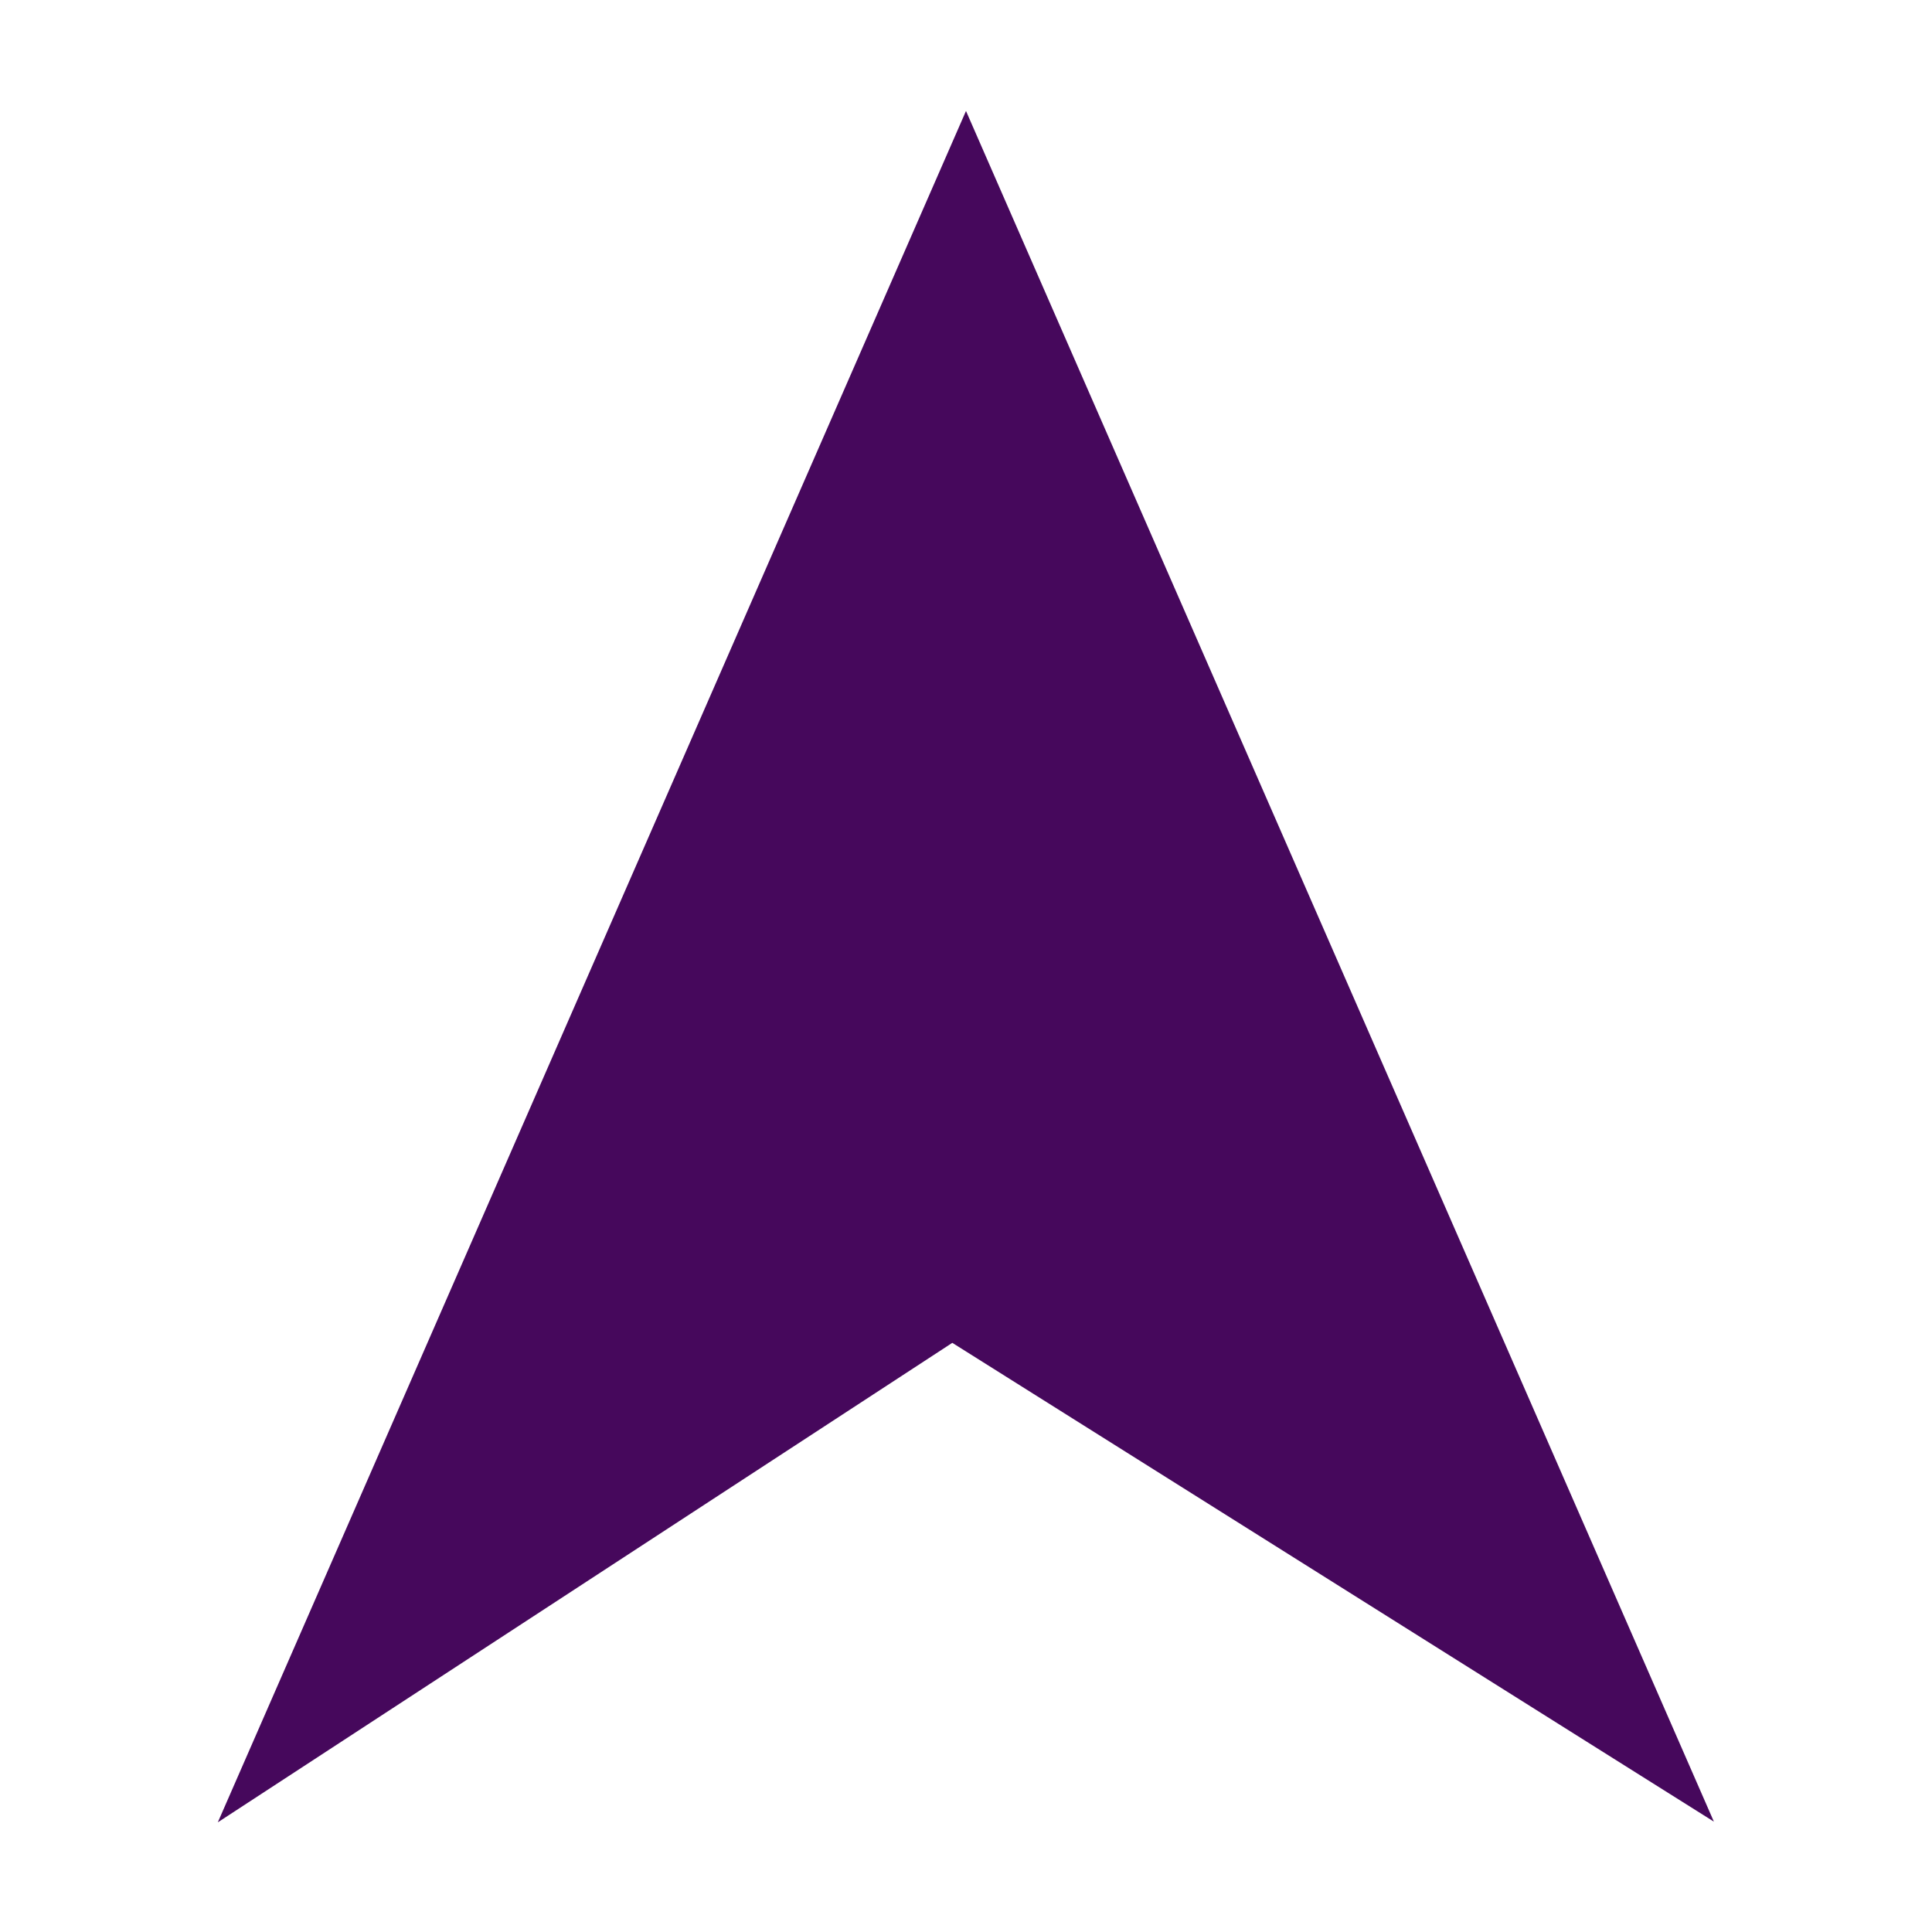
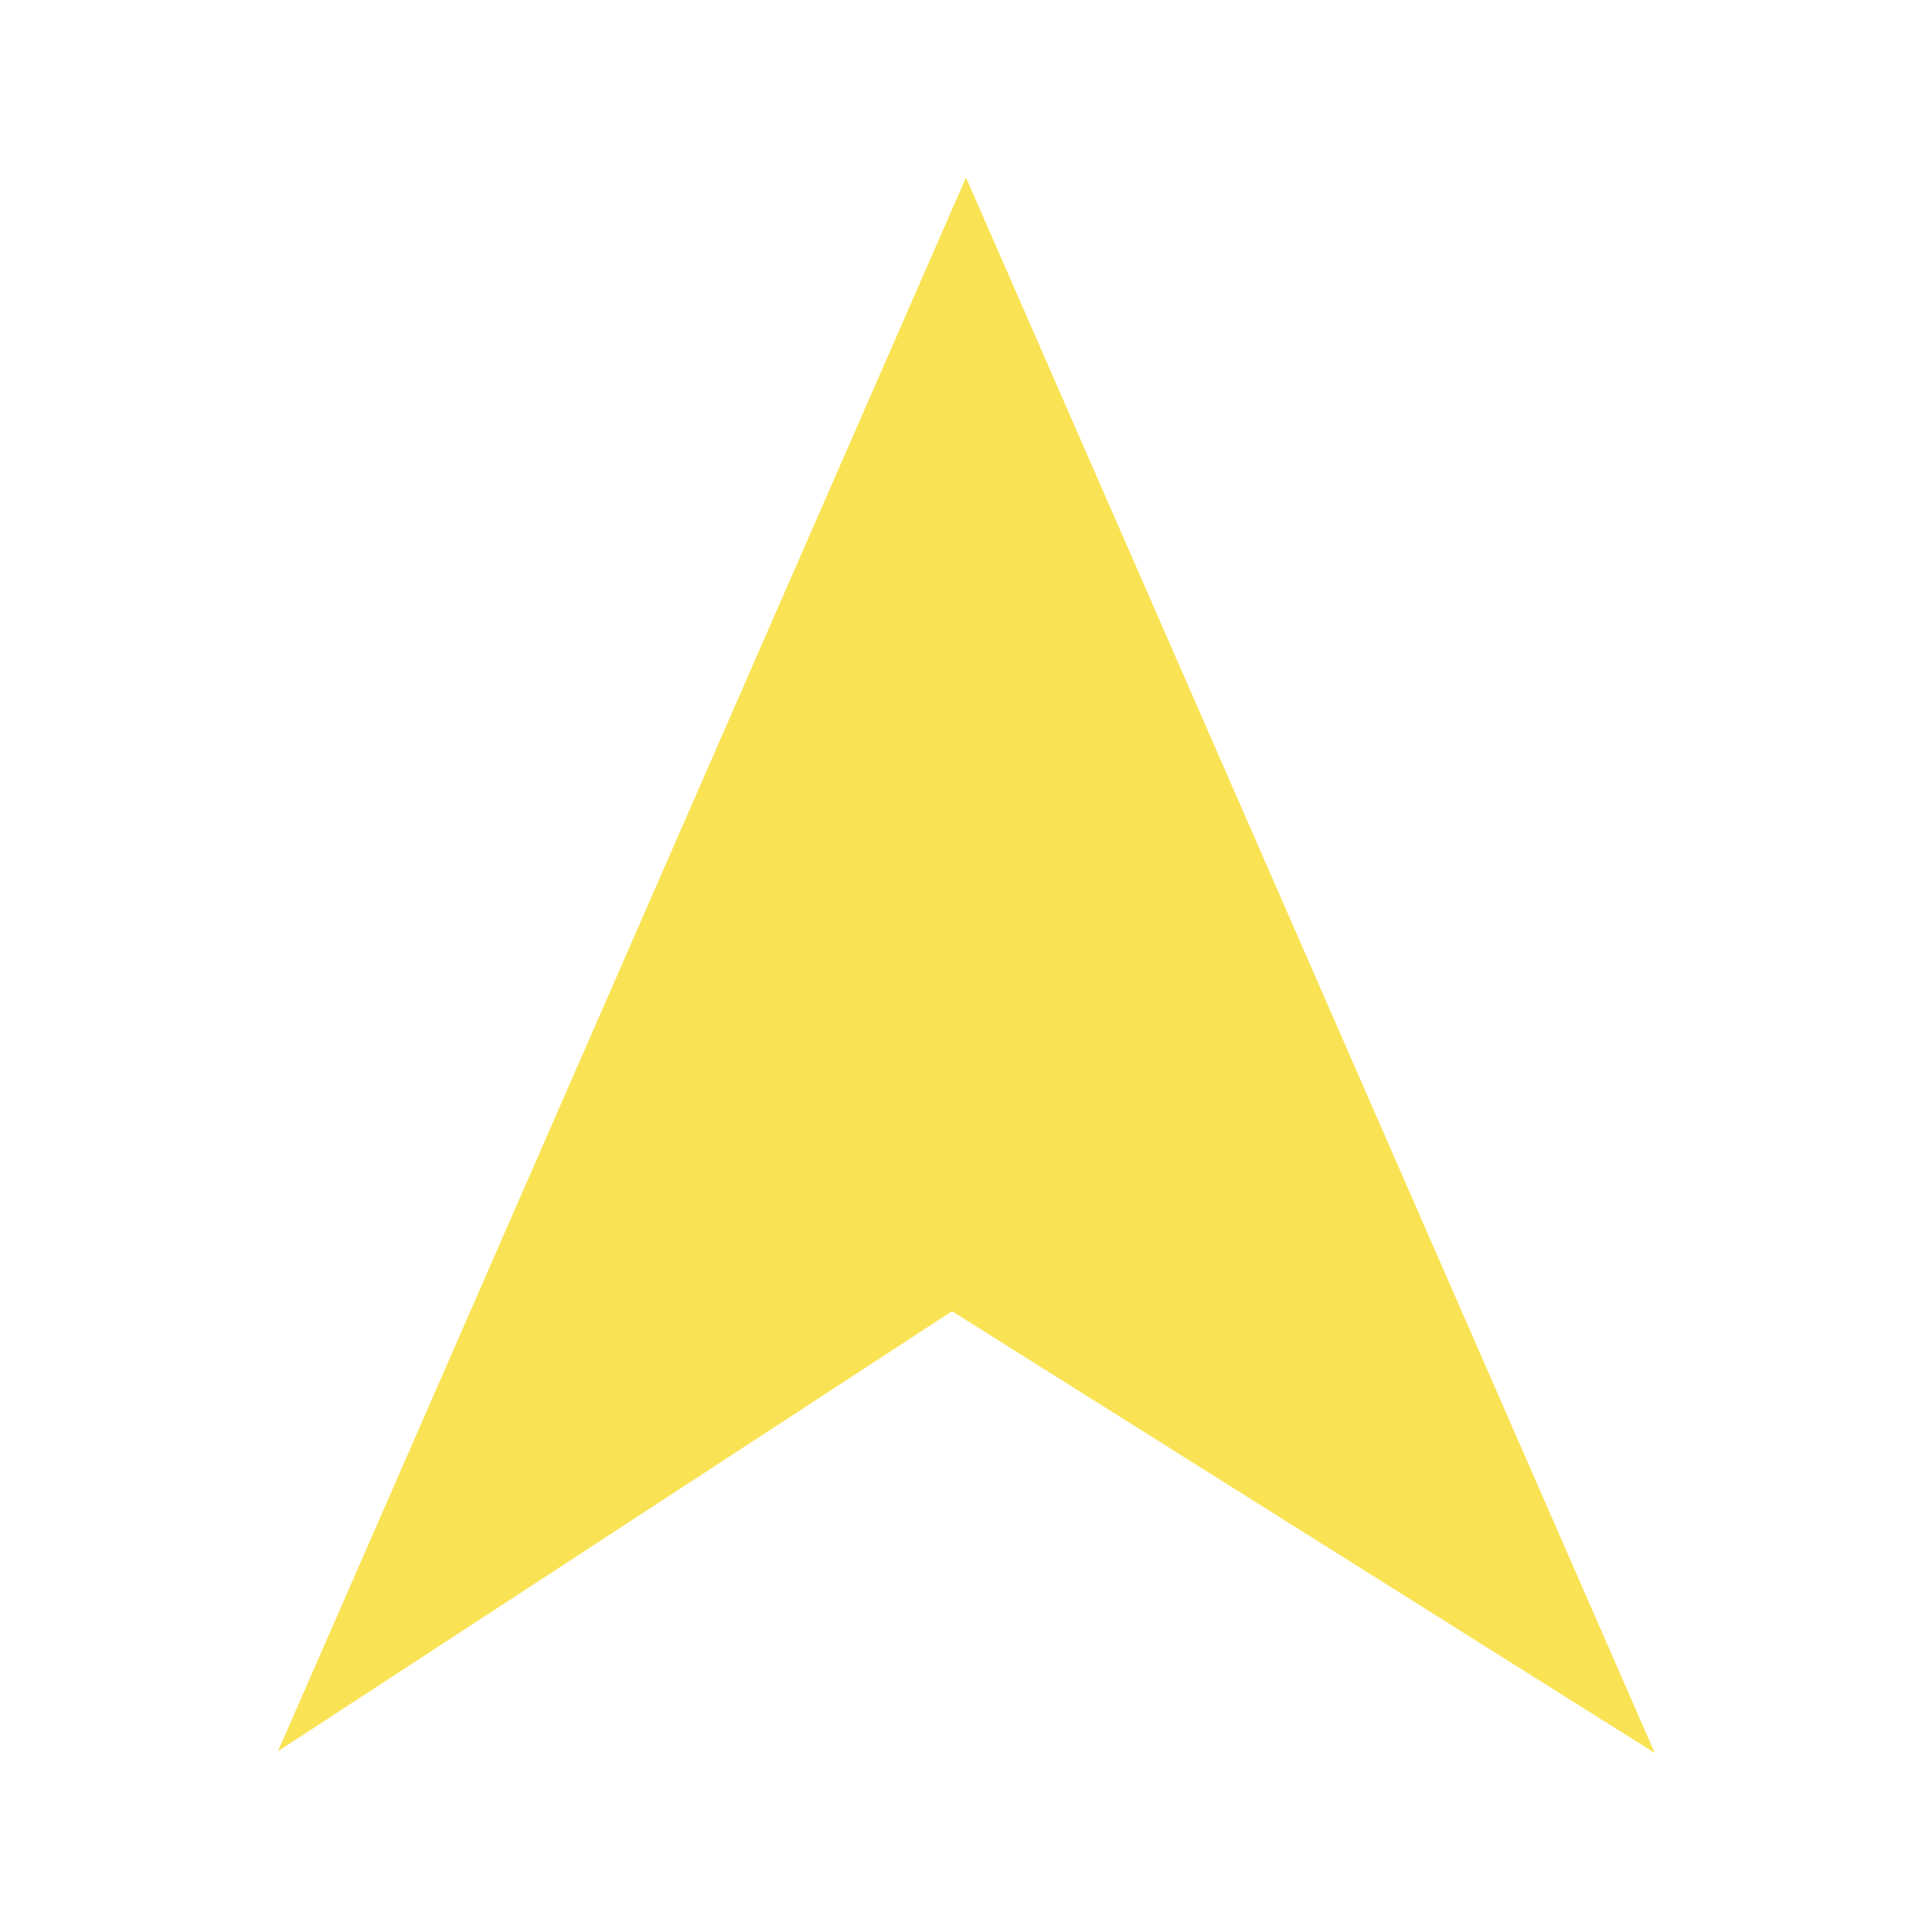
<svg xmlns="http://www.w3.org/2000/svg" enable-background="new 0 0 579.997 579.997" height="579.997" viewBox="0 0 579.997 579.997" width="579.997">
-   <path d="m289.997 33.31l-224.61 513.765 220.499-143.946 228.632 143.736z" fill="rgba(70,8,92,1.0)" fill-opacity="1" stroke="rgba(35,35,35,1.0)" stroke-opacity="1" stroke-width="0.0" />
+   <path d="m289.997 33.31l-224.61 513.765 220.499-143.946 228.632 143.736z" fill="rgba(249,227,84,1.0)" fill-opacity="1" stroke="rgba(255,255,255,1.0)" stroke-opacity="1" stroke-width="16.0" />
</svg>
